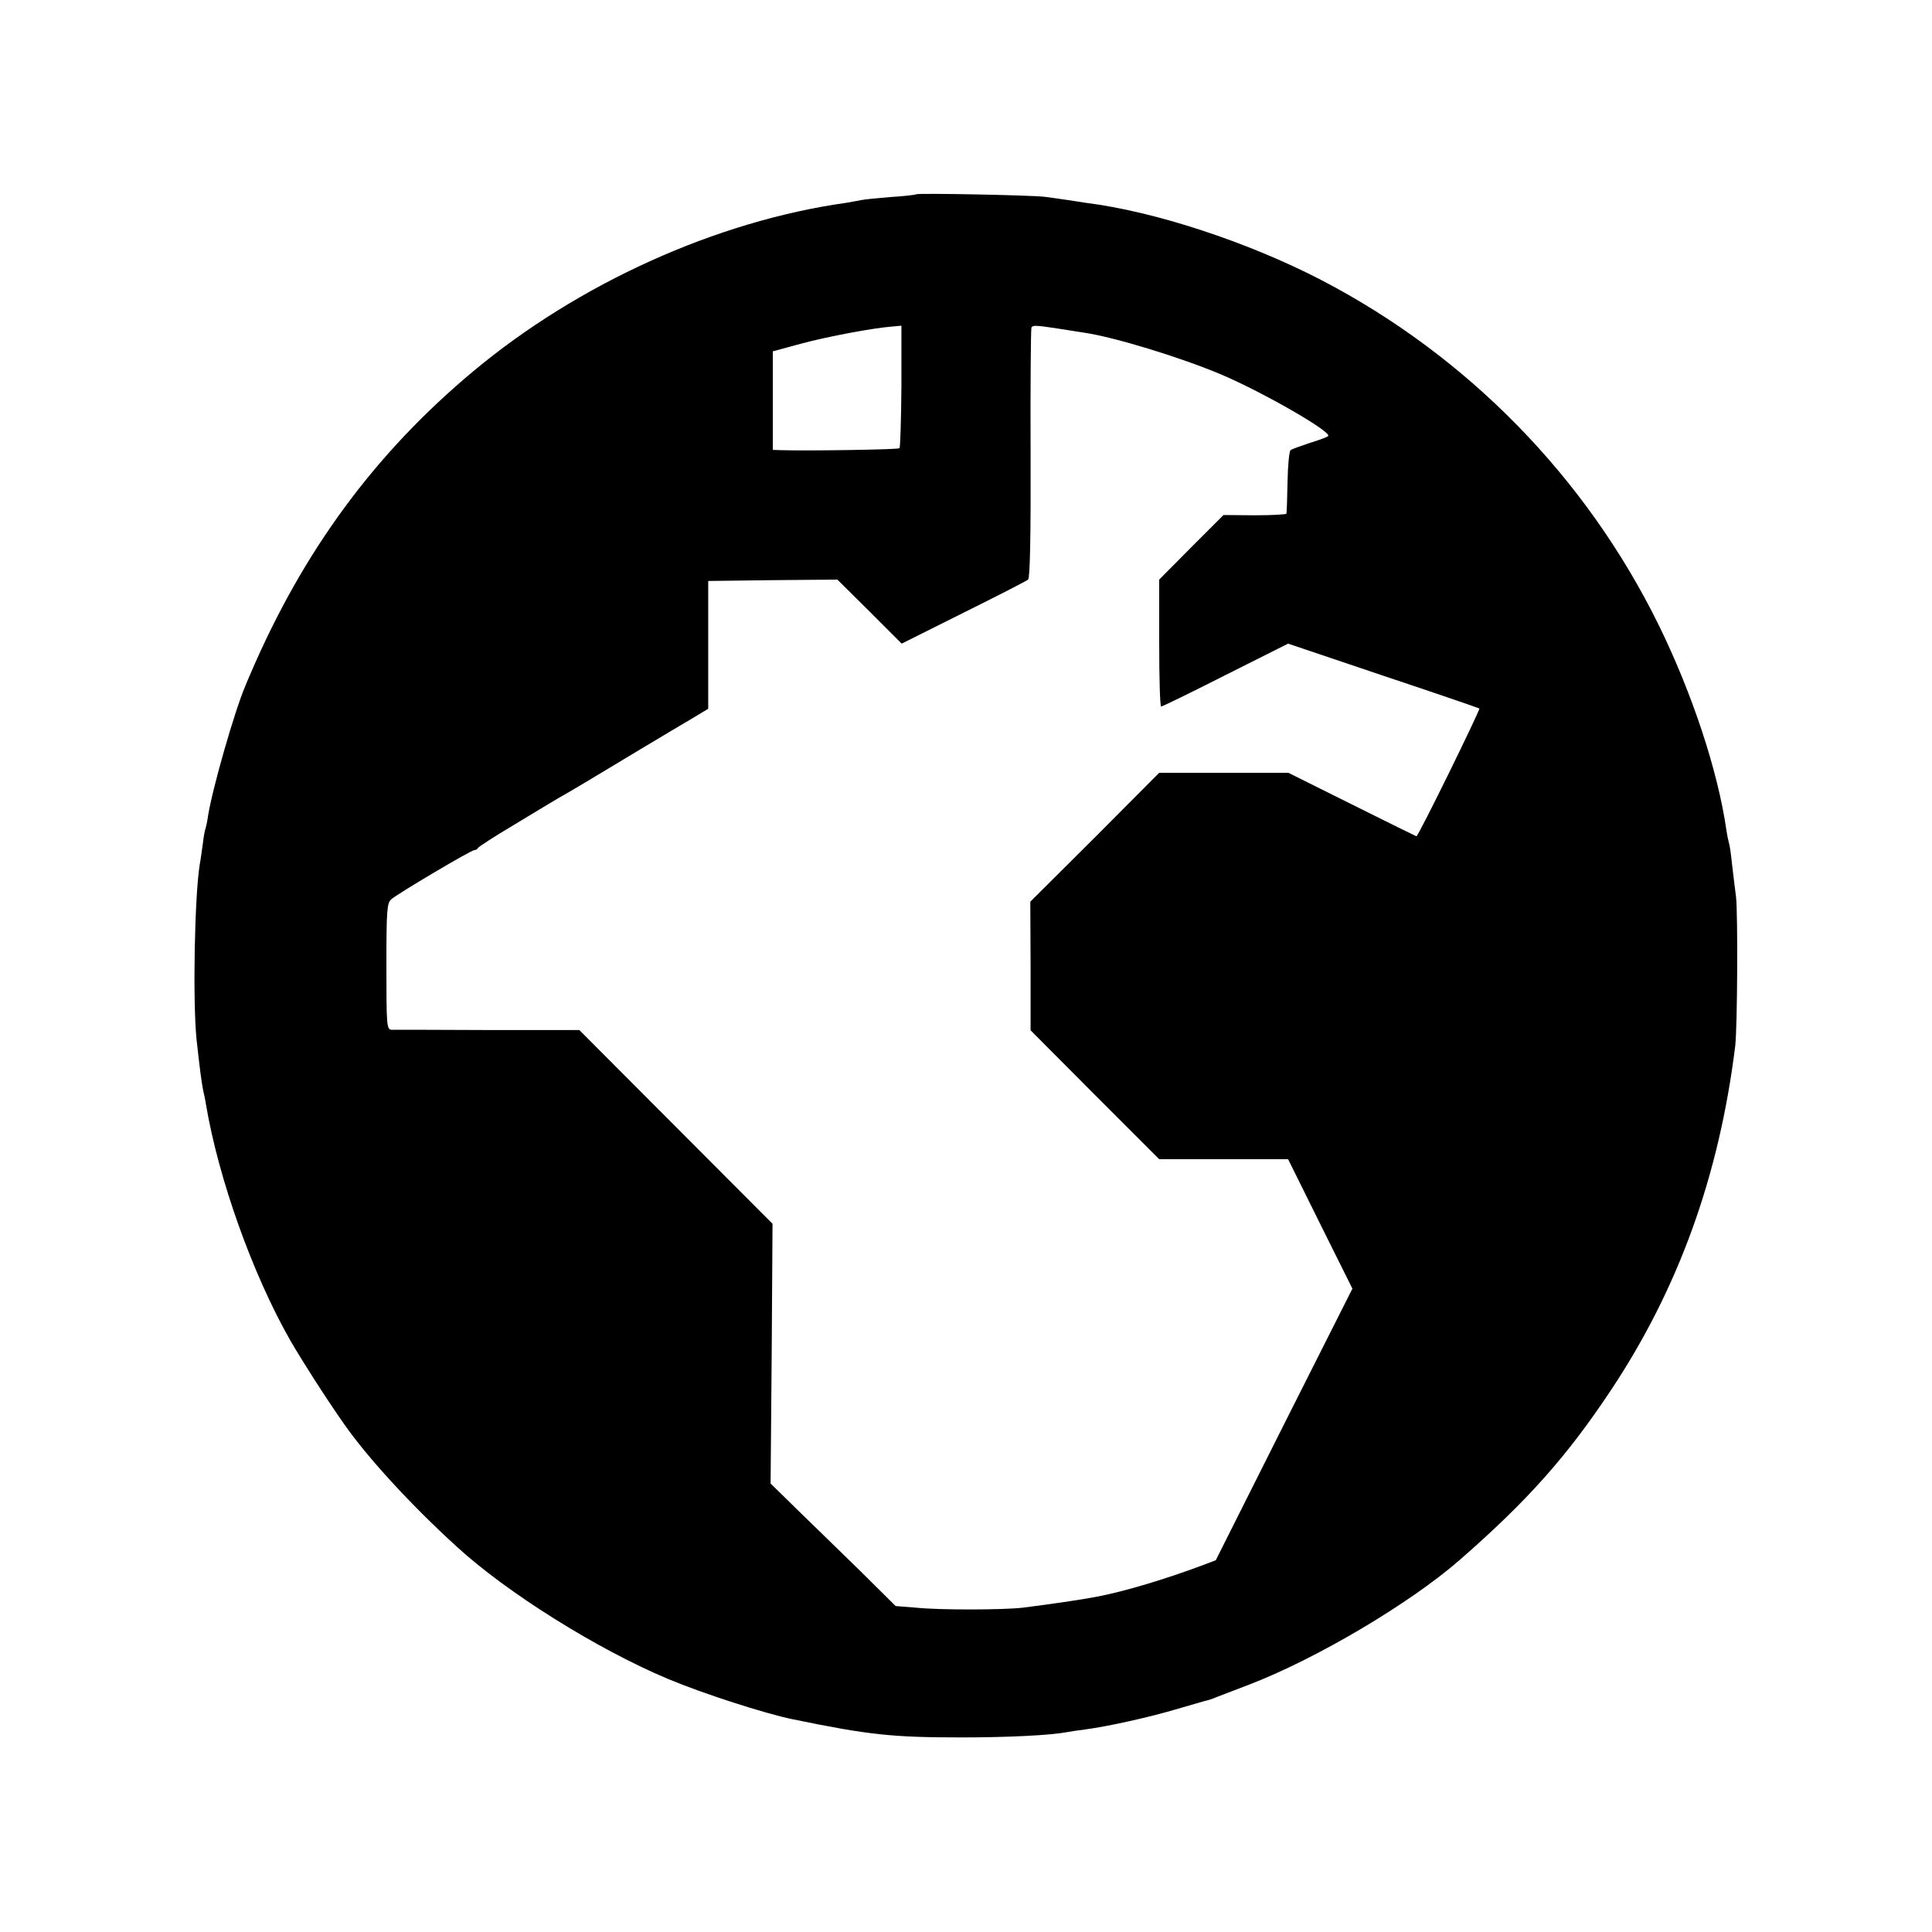
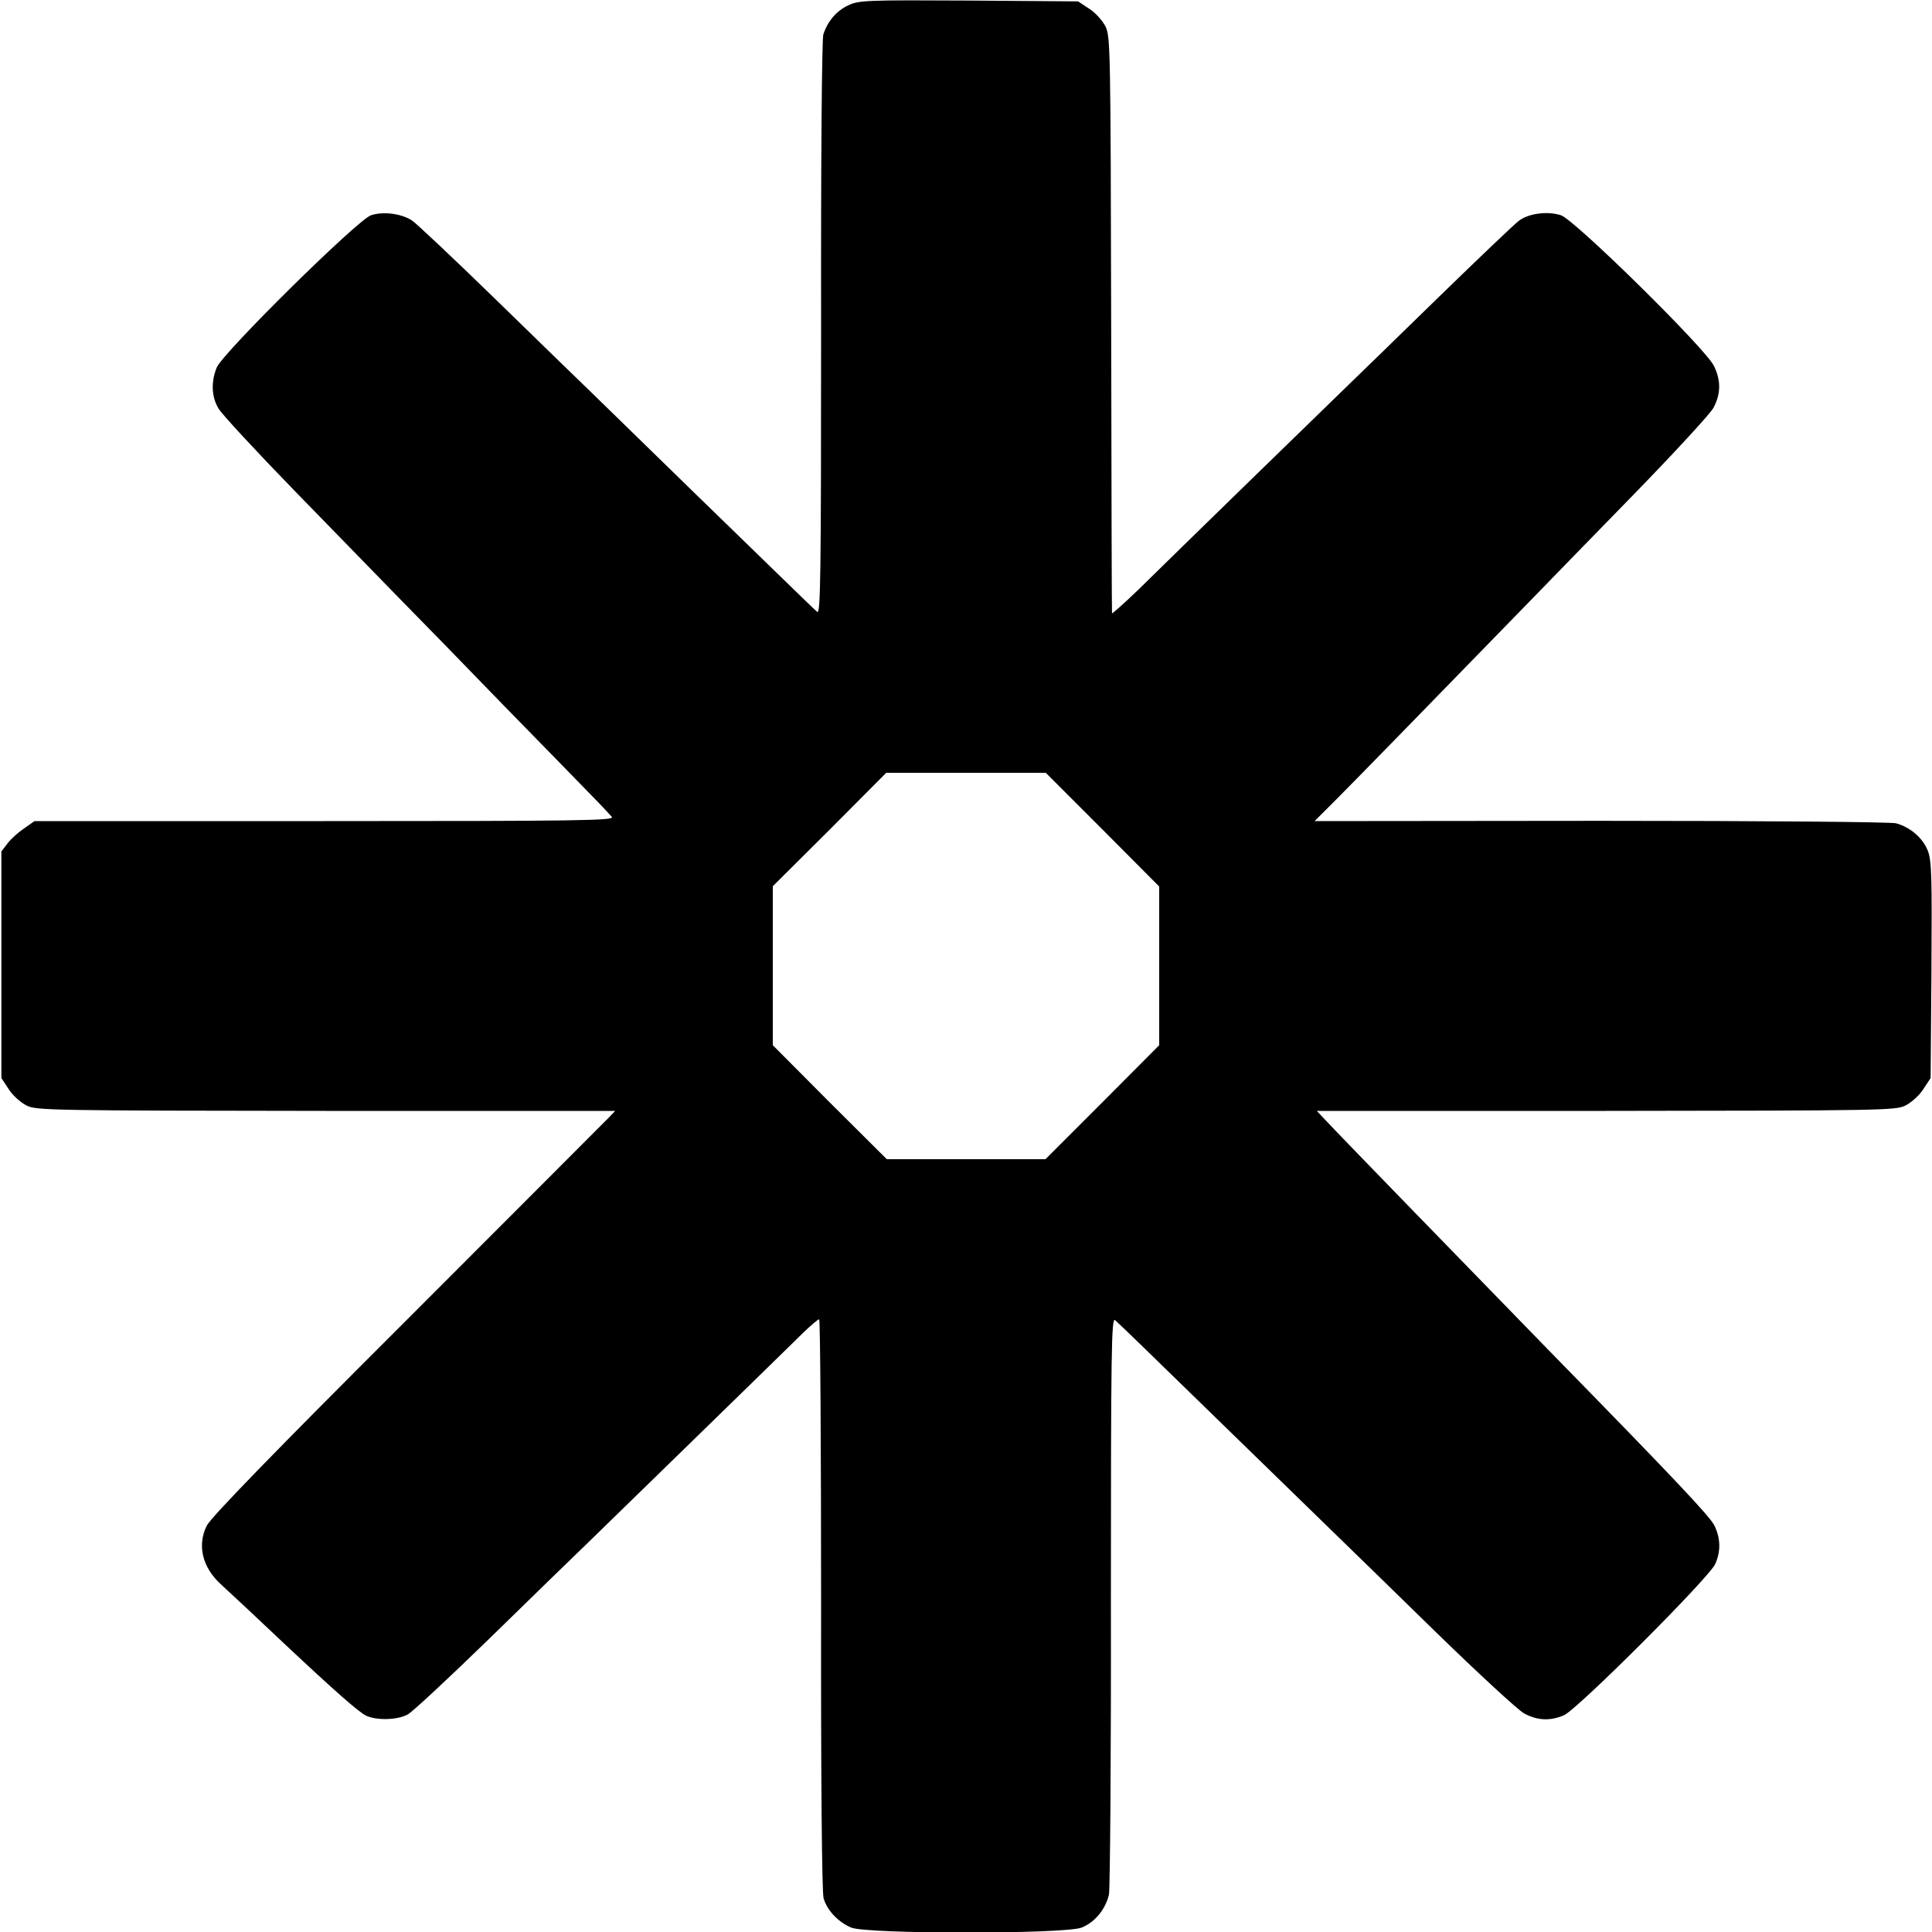
<svg xmlns="http://www.w3.org/2000/svg" version="1.0" width="700pt" height="700pt" viewBox="0 0 700 700" preserveAspectRatio="xMidYMid meet">
  <g transform="translate(0,700) scale(0.1,-0.1)" fill="#000000" stroke="none">
-     <path d="M3319 6296 c-2 -2 -44 -7 -94 -10 -49 -4 -97 -9 -105 -11 -8 -2 -33 -6 -55 -10 -469 -66 -969 -292 -1350 -610 -355 -296 -616 -650 -807 -1095 -6 -14 -15 -34 -19 -45 -38 -88 -119 -370 -135 -470 -3 -22 -8 -43 -9 -46 -2 -3 -7 -28 -10 -55 -4 -27 -8 -60 -11 -74 -19 -115 -26 -493 -12 -635 11 -100 18 -156 24 -185 3 -14 8 -36 10 -50 45 -269 169 -617 306 -857 43 -74 125 -203 195 -303 83 -119 240 -291 408 -444 181 -166 508 -371 765 -479 129 -54 350 -125 451 -146 277 -57 361 -66 614 -66 170 0 323 8 380 19 11 2 42 7 68 10 83 11 234 45 325 72 48 14 96 28 107 31 11 2 29 8 40 13 11 4 65 25 120 46 243 93 583 294 765 453 245 214 387 374 546 613 245 368 393 778 451 1248 8 69 10 476 3 540 -5 36 -11 91 -15 123 -3 32 -8 64 -10 70 -2 7 -7 29 -10 50 -31 214 -123 493 -245 742 -263 535 -692 974 -1222 1250 -266 138 -604 249 -853 280 -11 2 -40 6 -65 10 -25 4 -63 9 -85 12 -51 6 -461 14 -466 9z m-53 -695 c-1 -121 -4 -222 -7 -225 -5 -5 -329 -10 -431 -7 l-28 1 0 179 0 178 103 28 c97 26 262 57 331 62 l32 3 0 -219z m564 209 c36 -6 79 -12 96 -15 111 -16 352 -90 499 -152 155 -66 404 -210 387 -223 -4 -4 -34 -15 -67 -25 -33 -11 -64 -22 -69 -26 -5 -4 -10 -56 -11 -116 -1 -59 -3 -111 -4 -114 0 -3 -52 -6 -115 -6 l-113 1 -117 -117 -116 -117 0 -230 c0 -127 3 -230 7 -230 4 0 109 51 233 114 l227 114 344 -116 c189 -63 346 -117 349 -119 4 -4 -221 -463 -228 -463 -1 0 -107 52 -233 115 l-231 115 -234 0 -234 0 -233 -234 -234 -233 1 -233 0 -233 233 -234 233 -233 233 0 234 0 116 -234 117 -235 -248 -492 -247 -492 -50 -19 c-131 -49 -280 -94 -380 -113 -63 -12 -167 -27 -270 -40 -70 -8 -296 -9 -385 0 l-75 6 -125 124 c-69 67 -171 167 -227 221 l-101 99 4 471 3 470 -350 351 -350 351 -332 0 c-183 1 -340 1 -349 1 -17 1 -18 19 -18 229 0 206 2 230 18 244 26 22 289 178 301 178 5 0 11 3 13 8 2 4 59 41 128 82 68 41 132 80 141 85 9 6 34 20 55 32 22 13 56 33 76 45 43 26 314 189 386 231 l48 29 0 231 0 232 234 3 234 2 117 -116 116 -116 224 112 c123 61 228 115 234 120 7 5 10 159 9 457 -1 246 1 451 3 456 5 9 14 9 93 -3z" />
+     <path d="M3074 6981 c-43 -20 -75 -57 -91 -106 -5 -18 -9 -433 -8 -1067 0 -895 -2 -1035 -14 -1025 -15 13 -21 19 -451 437 -151 147 -313 305 -360 351 -47 45 -207 201 -357 347 -150 146 -285 273 -300 283 -38 25 -104 34 -149 19 -49 -17 -536 -497 -559 -552 -21 -53 -19 -107 8 -150 12 -20 137 -155 278 -300 141 -145 310 -318 375 -385 66 -67 237 -242 380 -390 144 -147 288 -295 320 -328 33 -33 64 -67 71 -75 10 -13 -116 -15 -1040 -15 l-1052 0 -37 -26 c-21 -14 -48 -38 -60 -54 l-23 -30 0 -410 0 -411 27 -41 c14 -22 43 -48 65 -59 36 -17 84 -18 1085 -19 l1047 0 -22 -23 c-12 -12 -340 -341 -729 -730 -491 -490 -714 -720 -729 -750 -35 -71 -16 -150 50 -211 36 -33 140 -130 236 -221 180 -169 268 -246 293 -257 39 -17 112 -15 149 5 17 9 150 133 295 274 144 141 310 302 368 358 88 86 604 588 772 753 27 26 52 47 56 47 4 0 7 -465 7 -1032 -1 -633 3 -1046 9 -1066 13 -44 53 -86 100 -106 57 -24 776 -24 835 0 48 19 87 67 99 120 4 22 8 501 7 1066 0 908 2 1025 15 1015 8 -7 49 -46 91 -87 104 -101 612 -596 713 -694 44 -43 206 -200 359 -350 153 -149 296 -281 319 -294 48 -26 94 -28 144 -7 48 20 529 501 549 549 20 46 19 92 -3 138 -15 32 -141 166 -599 634 -358 368 -757 778 -810 835 l-32 34 1047 0 c1002 1 1049 2 1085 19 22 11 51 37 65 59 l27 41 3 390 c2 338 1 397 -13 433 -18 47 -64 86 -115 100 -20 5 -483 9 -1071 9 l-1036 -1 81 81 c70 70 371 379 700 717 54 56 221 227 370 380 149 153 281 296 294 319 27 51 28 99 2 152 -30 63 -504 529 -554 546 -49 16 -119 7 -154 -21 -15 -11 -146 -136 -291 -277 -145 -142 -296 -288 -335 -326 -84 -81 -617 -600 -752 -733 -52 -50 -95 -88 -95 -85 -1 4 -2 475 -3 1047 -2 992 -3 1042 -20 1078 -11 22 -37 51 -59 65 l-41 27 -395 3 c-370 2 -399 1 -437 -17z m921 -2987 l205 -206 0 -288 0 -287 -206 -207 -206 -206 -288 0 -287 0 -207 206 -206 207 0 288 0 288 206 205 205 206 289 0 289 0 206 -206z" />
  </g>
</svg>
